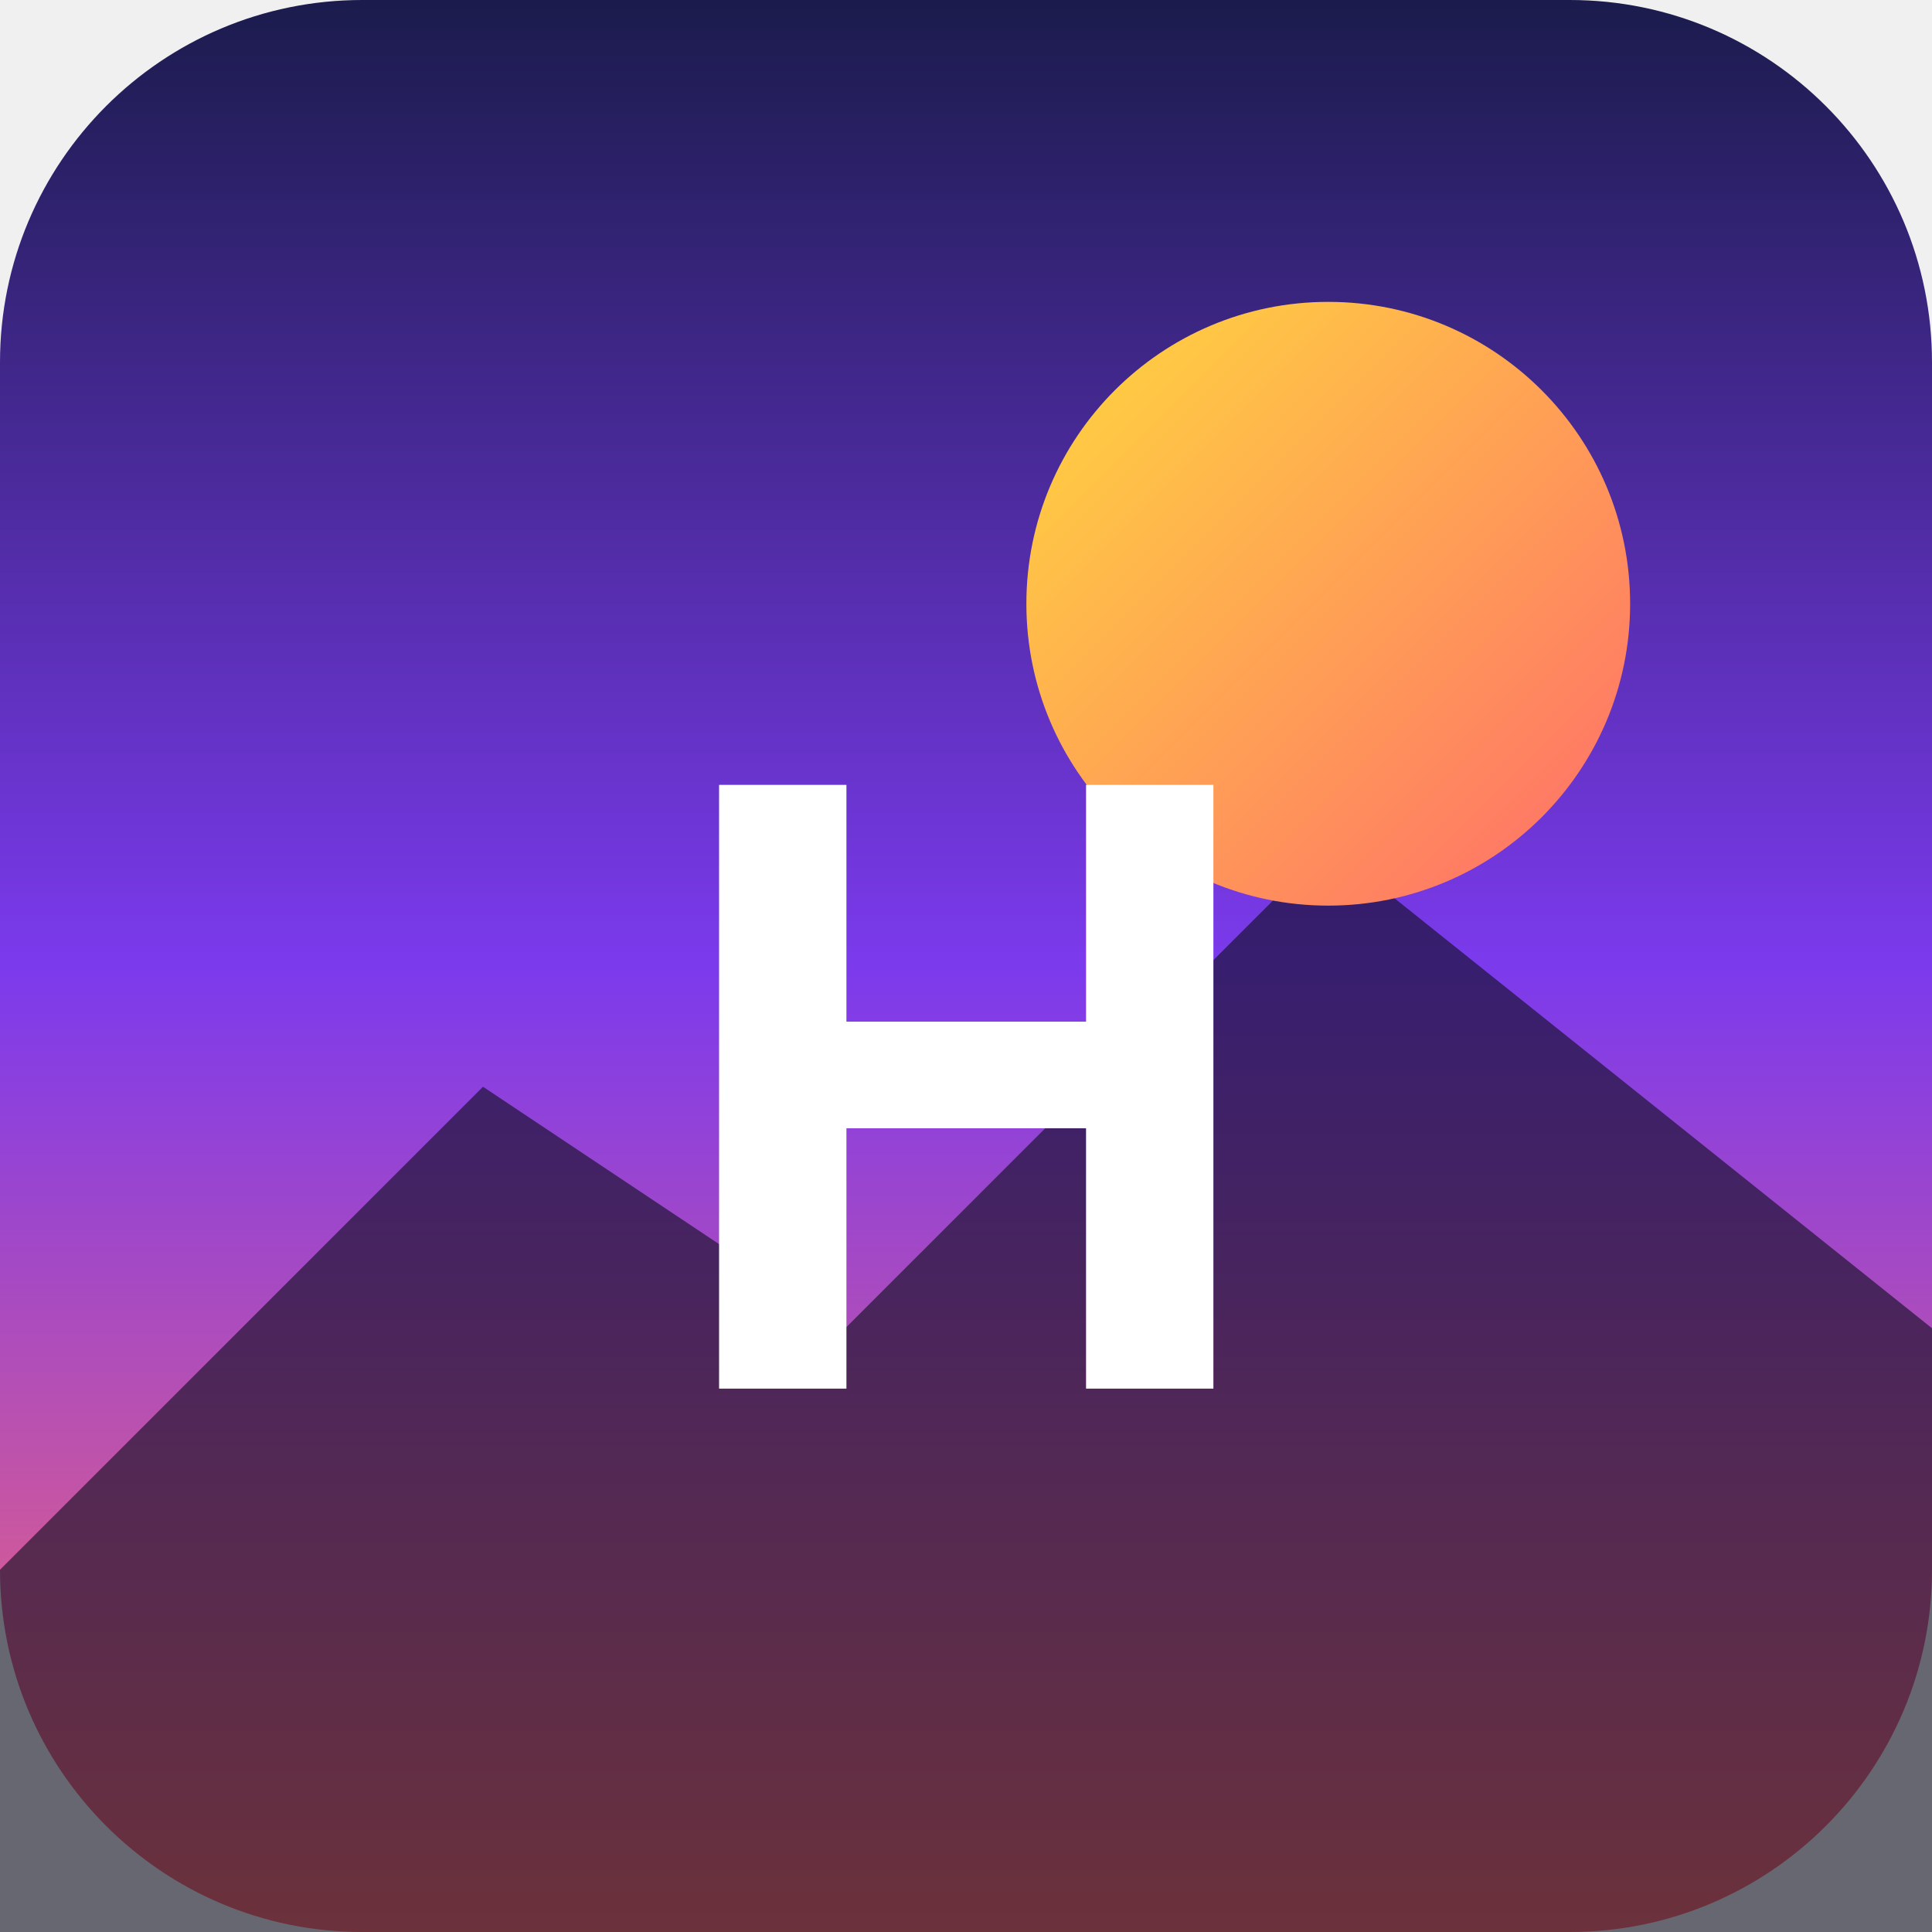
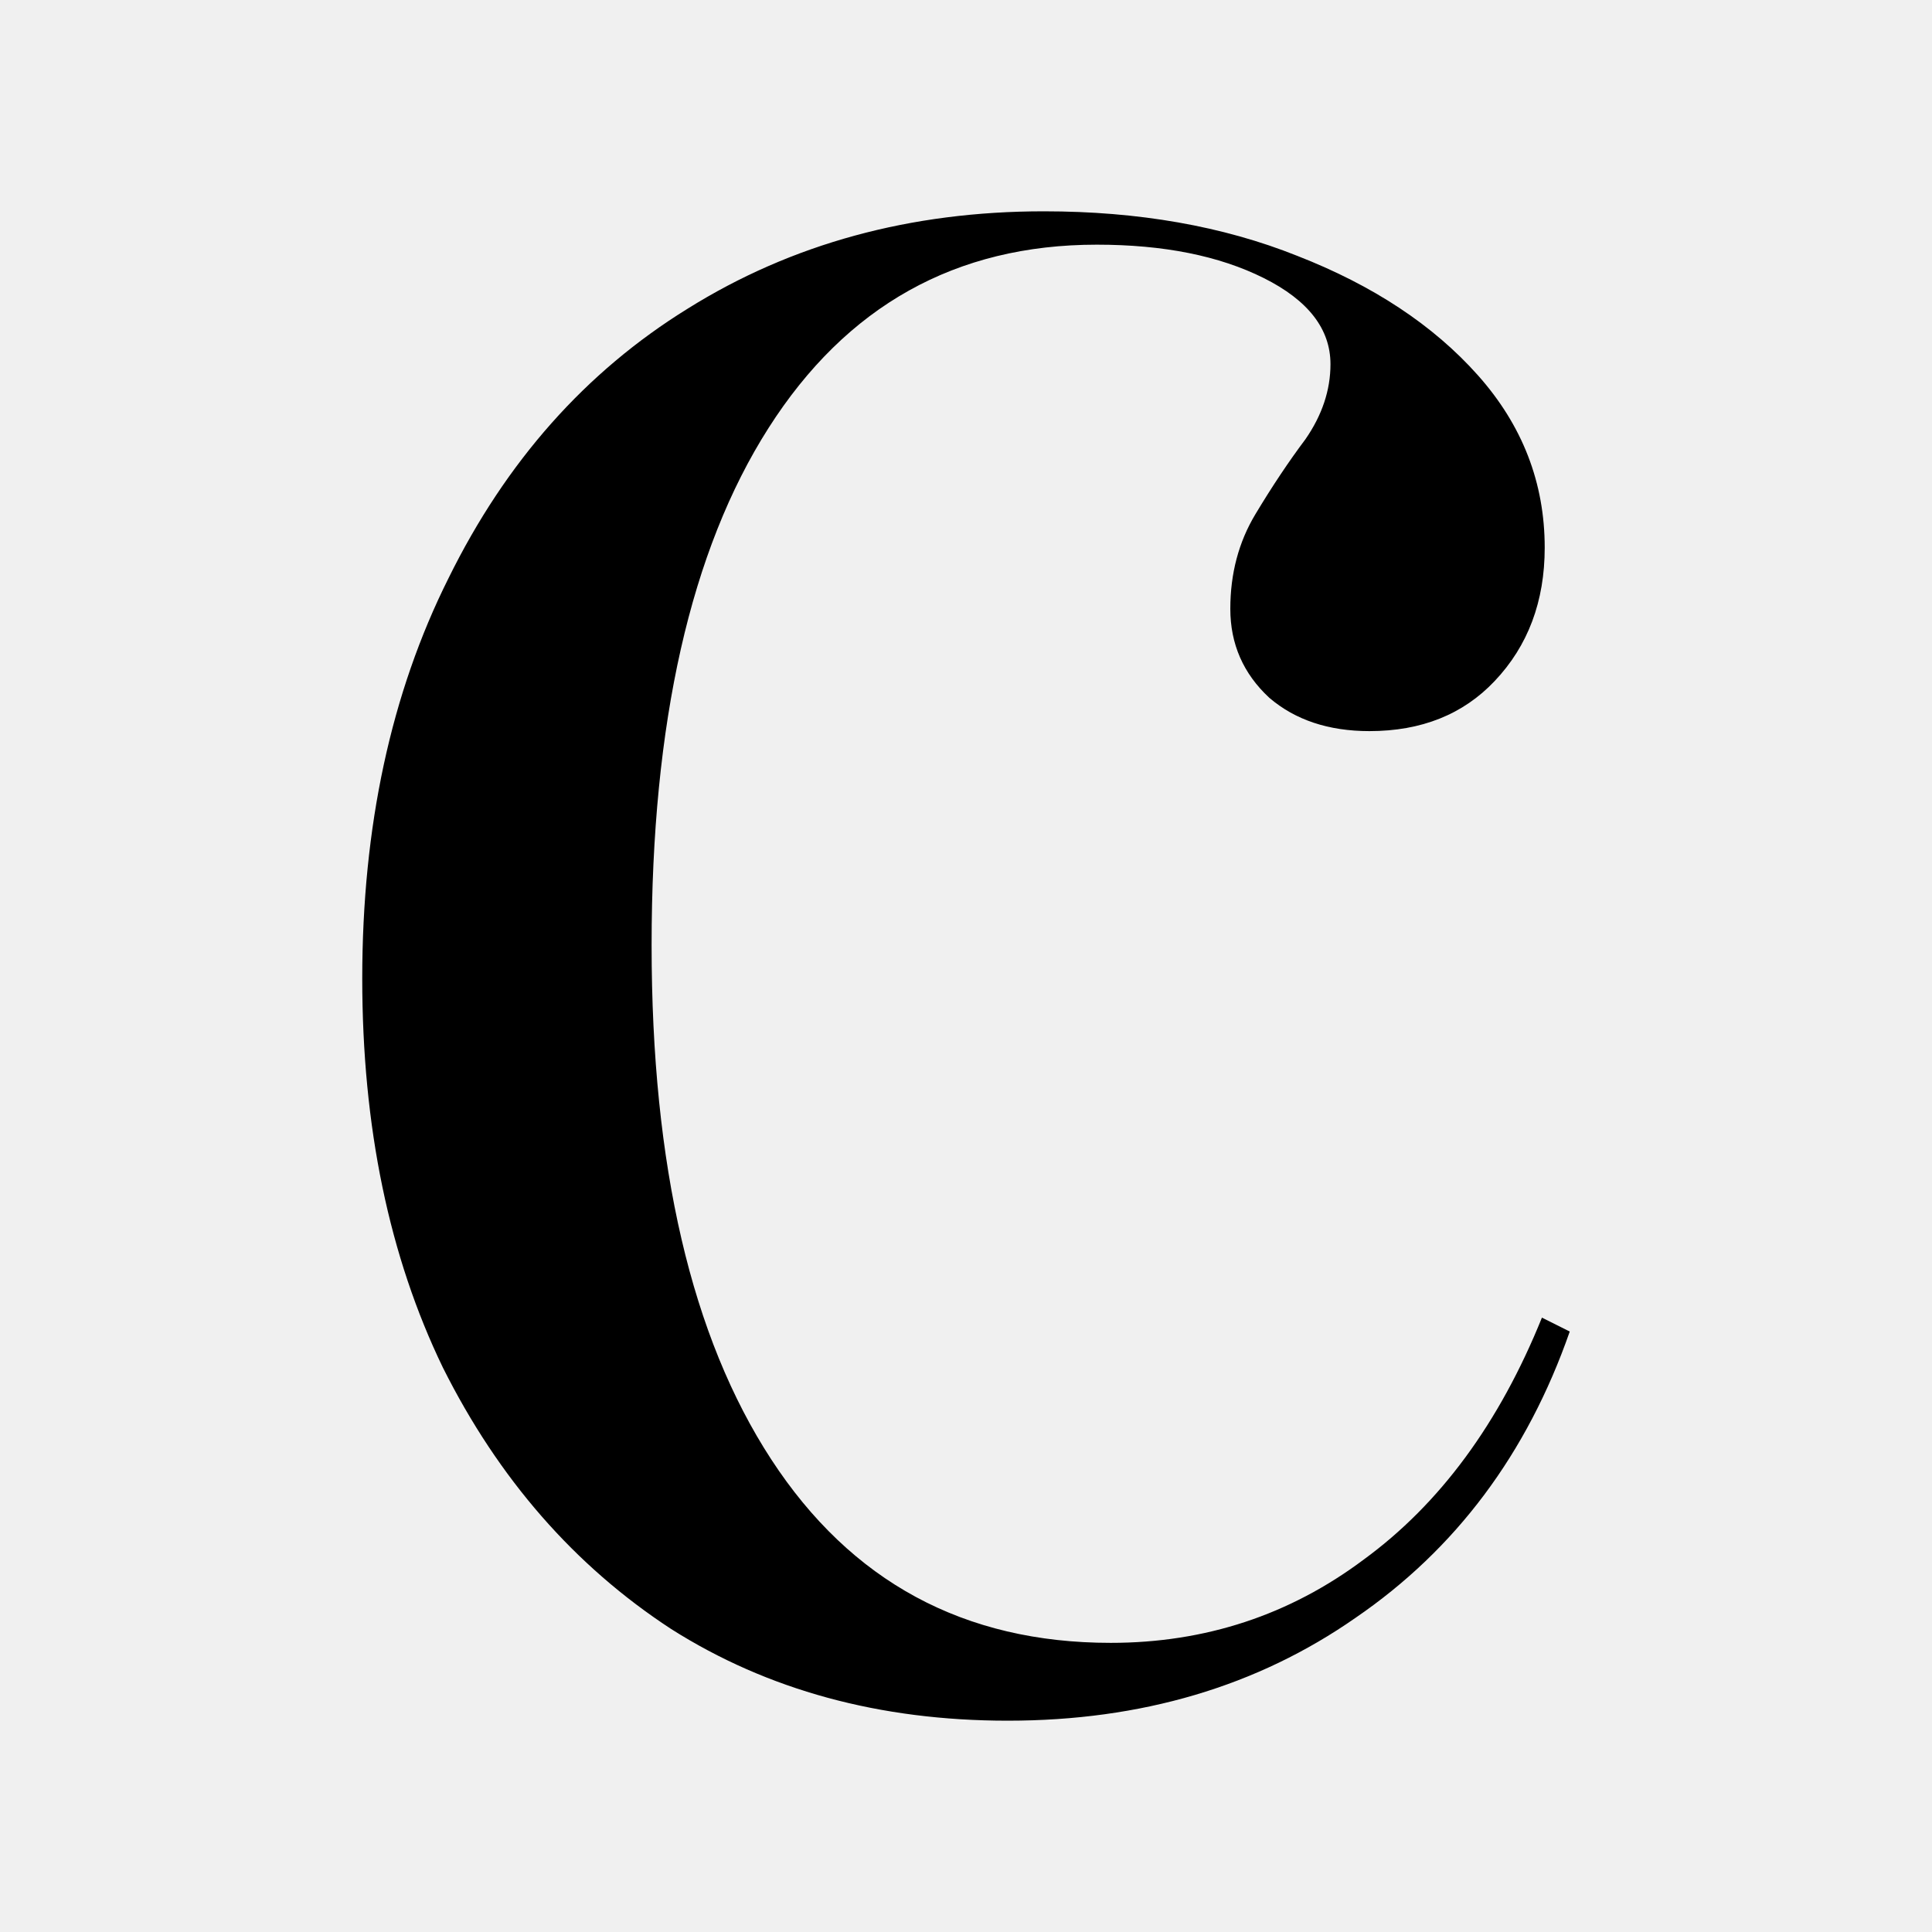
- <svg xmlns="http://www.w3.org/2000/svg" viewBox="0 0 32 32">
-   <defs>
-     <linearGradient id="bgGrad" x1="0%" y1="0%" x2="0%" y2="100%">
-       <stop offset="0%" style="stop-color:#1a1b4b" />
-       <stop offset="50%" style="stop-color:#7c3aed" />
-       <stop offset="100%" style="stop-color:#ff6b6b" />
-     </linearGradient>
-     <linearGradient id="sunGrad" x1="0%" y1="0%" x2="100%" y2="100%">
-       <stop offset="0%" style="stop-color:#ffd93d" />
-       <stop offset="100%" style="stop-color:#ff6b6b" />
-     </linearGradient>
-   </defs>
-   <rect width="32" height="32" rx="6" fill="url(#bgGrad)" />
-   <path d="M0 26 L8 18 L14 22 L22 14 L32 22 L32 32 L0 32 Z" fill="#0a0b1a" opacity="0.6" />
-   <circle cx="22" cy="10" r="5" fill="url(#sunGrad)" />
-   <text x="16" y="23" font-family="system-ui, sans-serif" font-size="14" font-weight="800" fill="white" text-anchor="middle">H</text>
+ <svg xmlns="http://www.w3.org/2000/svg" version="1.1" width="512" height="512">
+   <svg version="1.1" width="512" height="512">
+     <svg width="512" height="512" viewBox="0 0 512 512" fill="none">
+       <path d="M267.06 456C233.143 456 203.404 447.897 177.843 431.691C152.283 414.993 132.129 391.912 117.382 362.446C103.127 332.98 96 298.603 96 259.315C96 219.045 103.619 183.686 118.857 153.238C134.095 122.298 155.232 98.48 182.267 81.783C209.794 64.594 241.253 56 276.645 56C301.714 56 324.08 59.929 343.742 67.786C363.896 75.644 379.871 86.203 391.668 99.462C403.465 112.722 409.364 127.946 409.364 145.134C409.364 159.376 404.94 171.163 396.092 180.494C387.736 189.333 376.676 193.753 362.912 193.753C352.098 193.753 343.25 190.807 336.369 184.913C329.487 178.529 326.046 170.672 326.046 161.341C326.046 152.01 328.258 143.661 332.682 136.295C337.106 128.928 341.53 122.298 345.954 116.405C350.378 110.021 352.59 103.391 352.59 96.516C352.59 87.185 346.691 79.573 334.894 73.68C323.097 67.786 308.35 64.84 290.654 64.84C253.296 64.84 224.295 81.046 203.65 113.459C183.005 145.871 172.682 191.543 172.682 250.475C172.682 308.916 183.25 354.343 204.387 386.755C225.524 419.168 255.508 435.374 294.341 435.374C319.41 435.374 341.776 428.007 361.438 413.274C381.591 398.541 397.321 377.179 408.627 349.186L416 352.869C404.694 385.282 385.77 410.573 359.226 428.744C333.174 446.915 302.452 456 267.06 456Z" fill="black" />
+     </svg>
+   </svg>
+   <style>@media (prefers-color-scheme: light) { :root { filter: none; } }
+ @media (prefers-color-scheme: dark) { :root { filter: invert(100%); } }
+ </style>
</svg>
